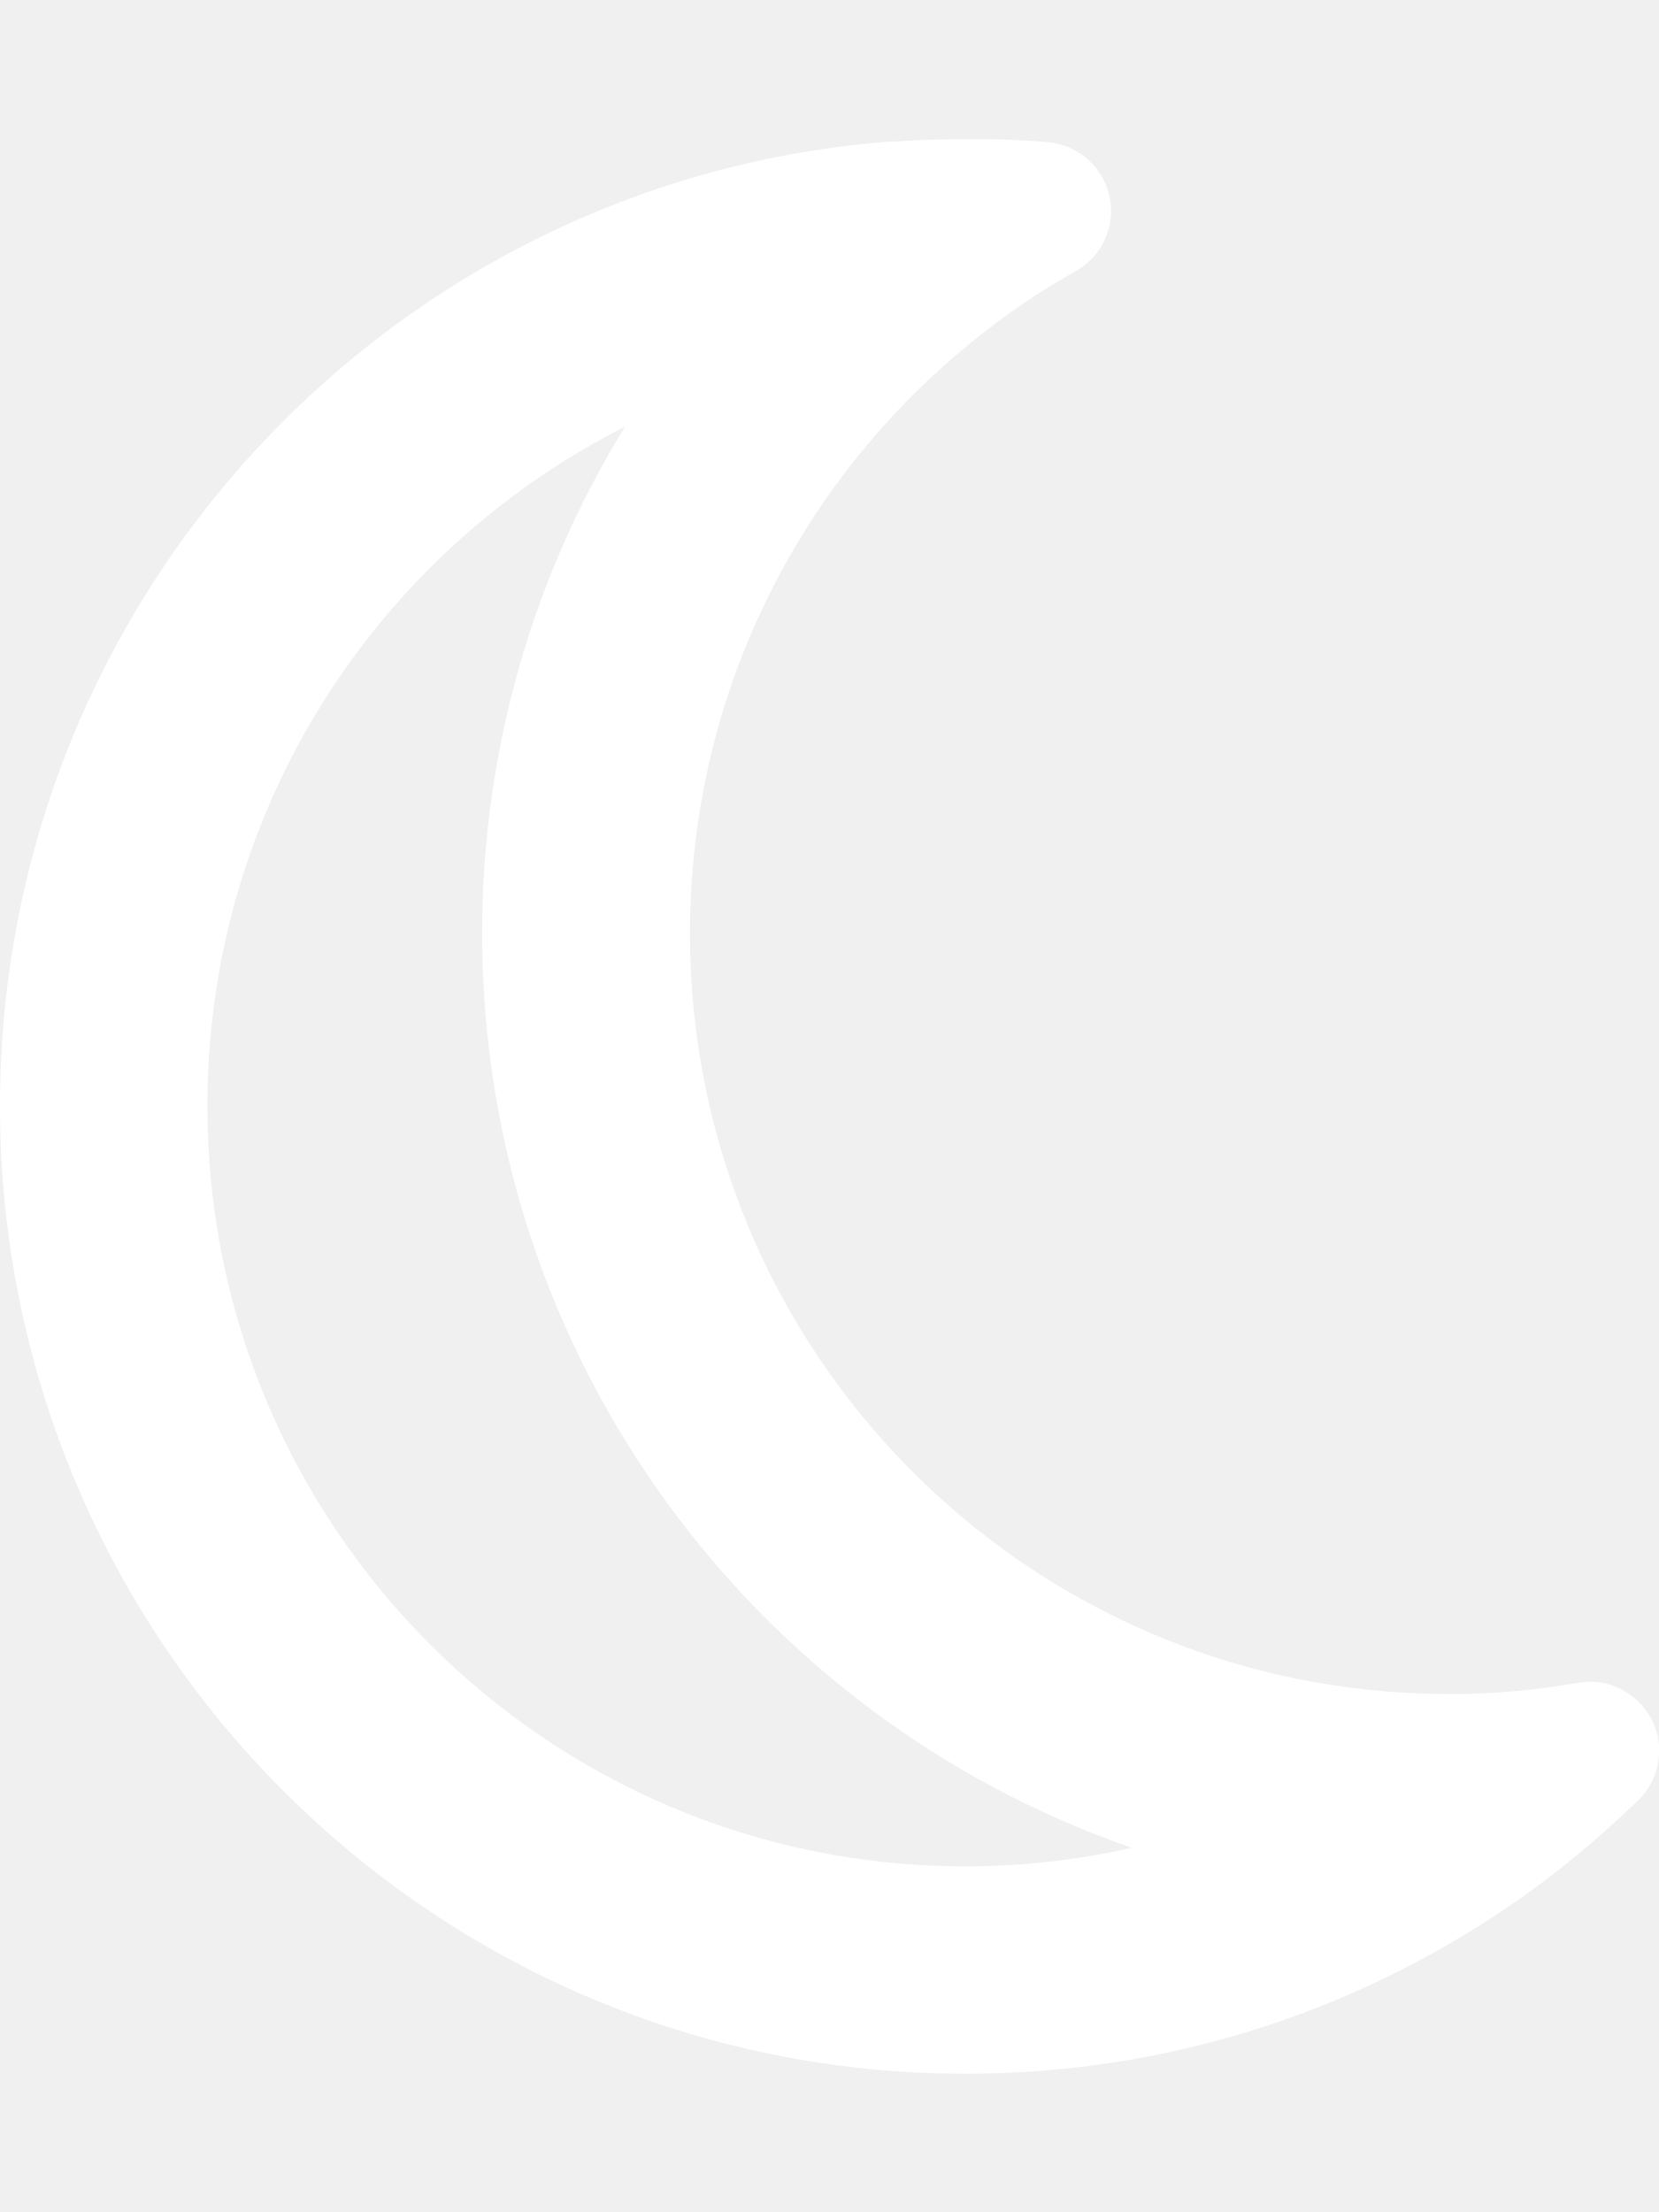
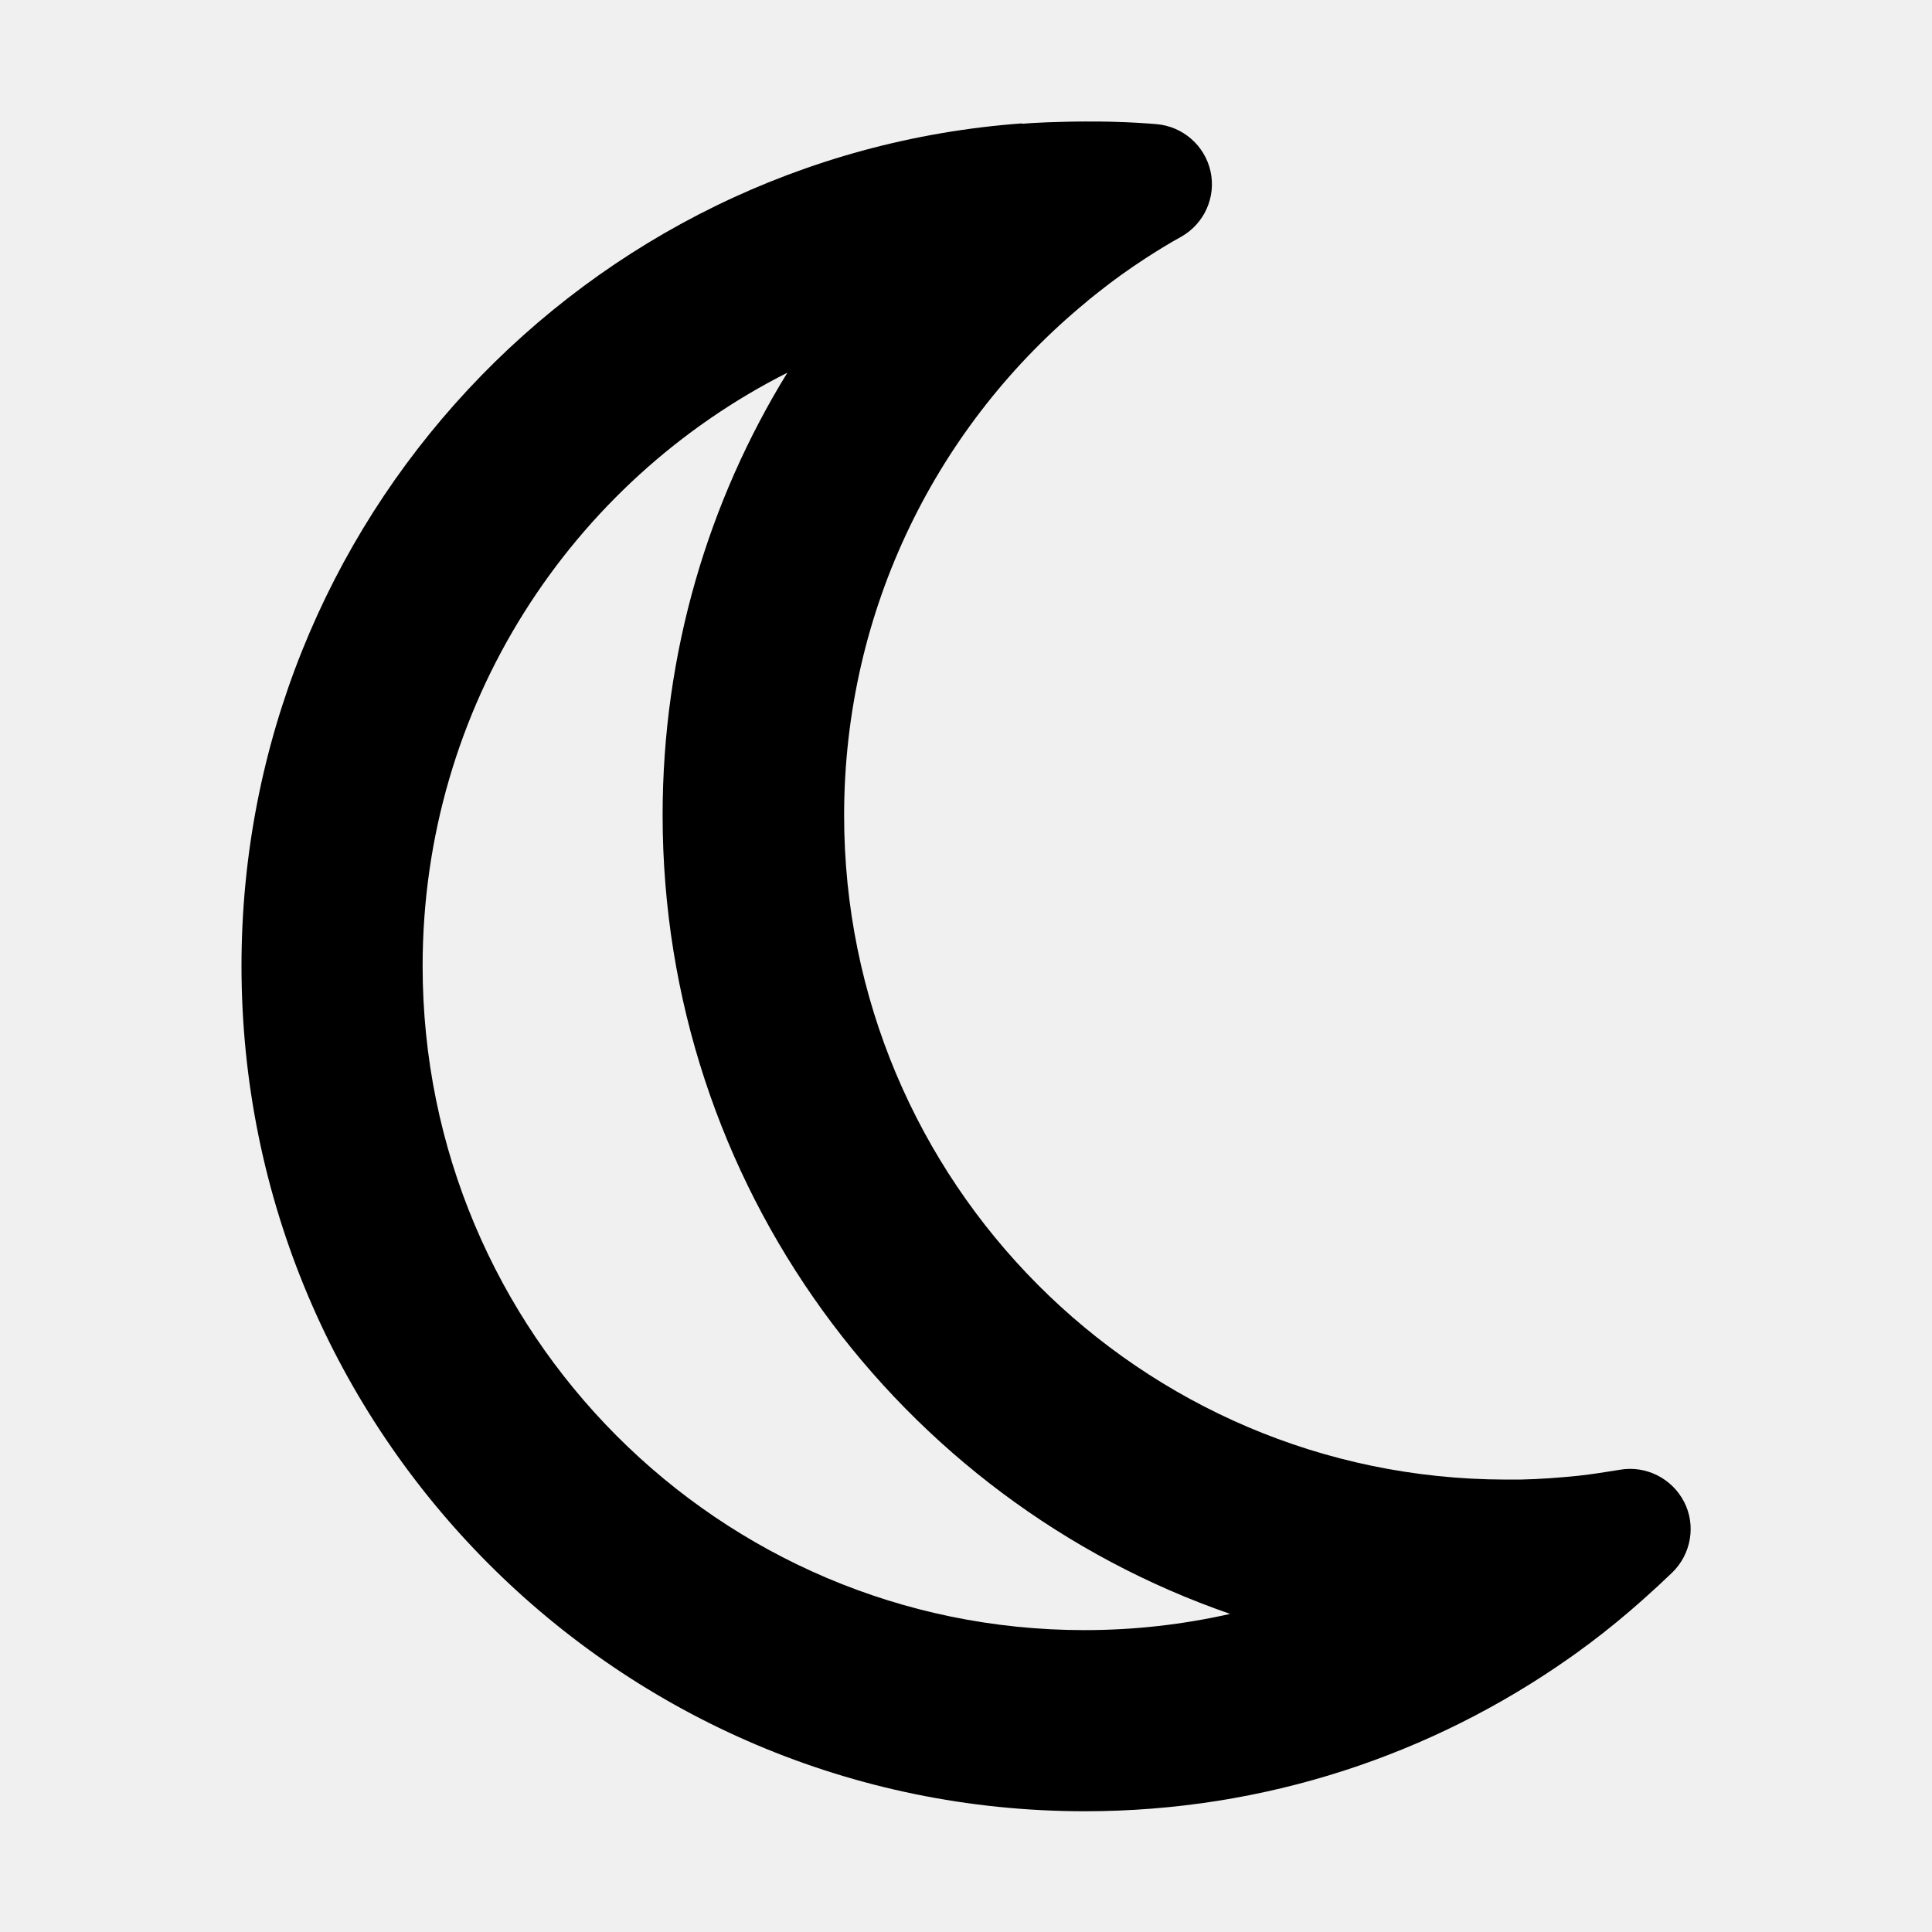
- <svg xmlns="http://www.w3.org/2000/svg" viewBox="0 0 384 512">
-   <path d="M144.7 98.7c-21 34.1-33.1 74.3-33.1 117.3c0 98 62.8 181.4 150.4 211.7c-12.4 2.8-25.3 4.3-38.6 4.3C126.6 432 48 353.3 48 256c0-68.9 39.4-128.4 96.8-157.3zm62.1-66C91.1 41.2 0 137.9 0 256C0 379.7 100 480 223.5 480c47.8 0 92-15 128.4-40.6c1.9-1.3 3.7-2.7 5.5-4c4.8-3.6 9.4-7.4 13.9-11.4c2.7-2.4 5.3-4.8 7.9-7.3c5-4.9 6.3-12.5 3.1-18.7s-10.1-9.7-17-8.5c-3.7 .6-7.4 1.2-11.1 1.6c-5 .5-10.1 .9-15.3 1c-1.2 0-2.5 0-3.7 0c-.1 0-.2 0-.3 0c-96.8-.2-175.2-78.9-175.2-176c0-54.8 24.9-103.7 64.1-136c1-.9 2.1-1.7 3.2-2.6c4-3.2 8.2-6.2 12.5-9c3.1-2 6.3-4 9.6-5.8c6.1-3.5 9.2-10.5 7.7-17.3s-7.3-11.9-14.3-12.5c-3.6-.3-7.1-.5-10.7-.6c-2.7-.1-5.5-.1-8.2-.1c-3.3 0-6.5 .1-9.8 .2c-2.3 .1-4.6 .2-6.9 .4z" fill="#FFFFFF" />
+ <svg xmlns="http://www.w3.org/2000/svg" id="a" width="30px" height="30px" viewBox="0 0 384 512">
+   <path d="M144.7 98.7c-21 34.1-33.1 74.3-33.1 117.3c0 98 62.8 181.4 150.4 211.7c-12.4 2.8-25.3 4.3-38.6 4.3C126.6 432 48 353.3 48 256c0-68.9 39.4-128.4 96.8-157.3zm62.1-66C91.1 41.2 0 137.9 0 256C0 379.7 100 480 223.5 480c47.8 0 92-15 128.4-40.6c1.9-1.3 3.7-2.7 5.5-4c4.8-3.6 9.4-7.4 13.9-11.4c2.7-2.4 5.3-4.8 7.9-7.3c5-4.9 6.3-12.5 3.1-18.7s-10.1-9.7-17-8.5c-3.7 .6-7.4 1.2-11.1 1.6c-5 .5-10.1 .9-15.3 1c-1.2 0-2.5 0-3.7 0c-.1 0-.2 0-.3 0c-96.8-.2-175.2-78.9-175.2-176c0-54.8 24.9-103.7 64.1-136c1-.9 2.1-1.7 3.2-2.6c4-3.2 8.2-6.2 12.5-9c3.1-2 6.3-4 9.6-5.8c6.1-3.5 9.2-10.5 7.7-17.3s-7.3-11.9-14.3-12.5c-3.6-.3-7.1-.5-10.7-.6c-2.7-.1-5.5-.1-8.2-.1c-3.3 0-6.5 .1-9.8 .2c-2.3 .1-4.6 .2-6.9 .4z" />
</svg>
